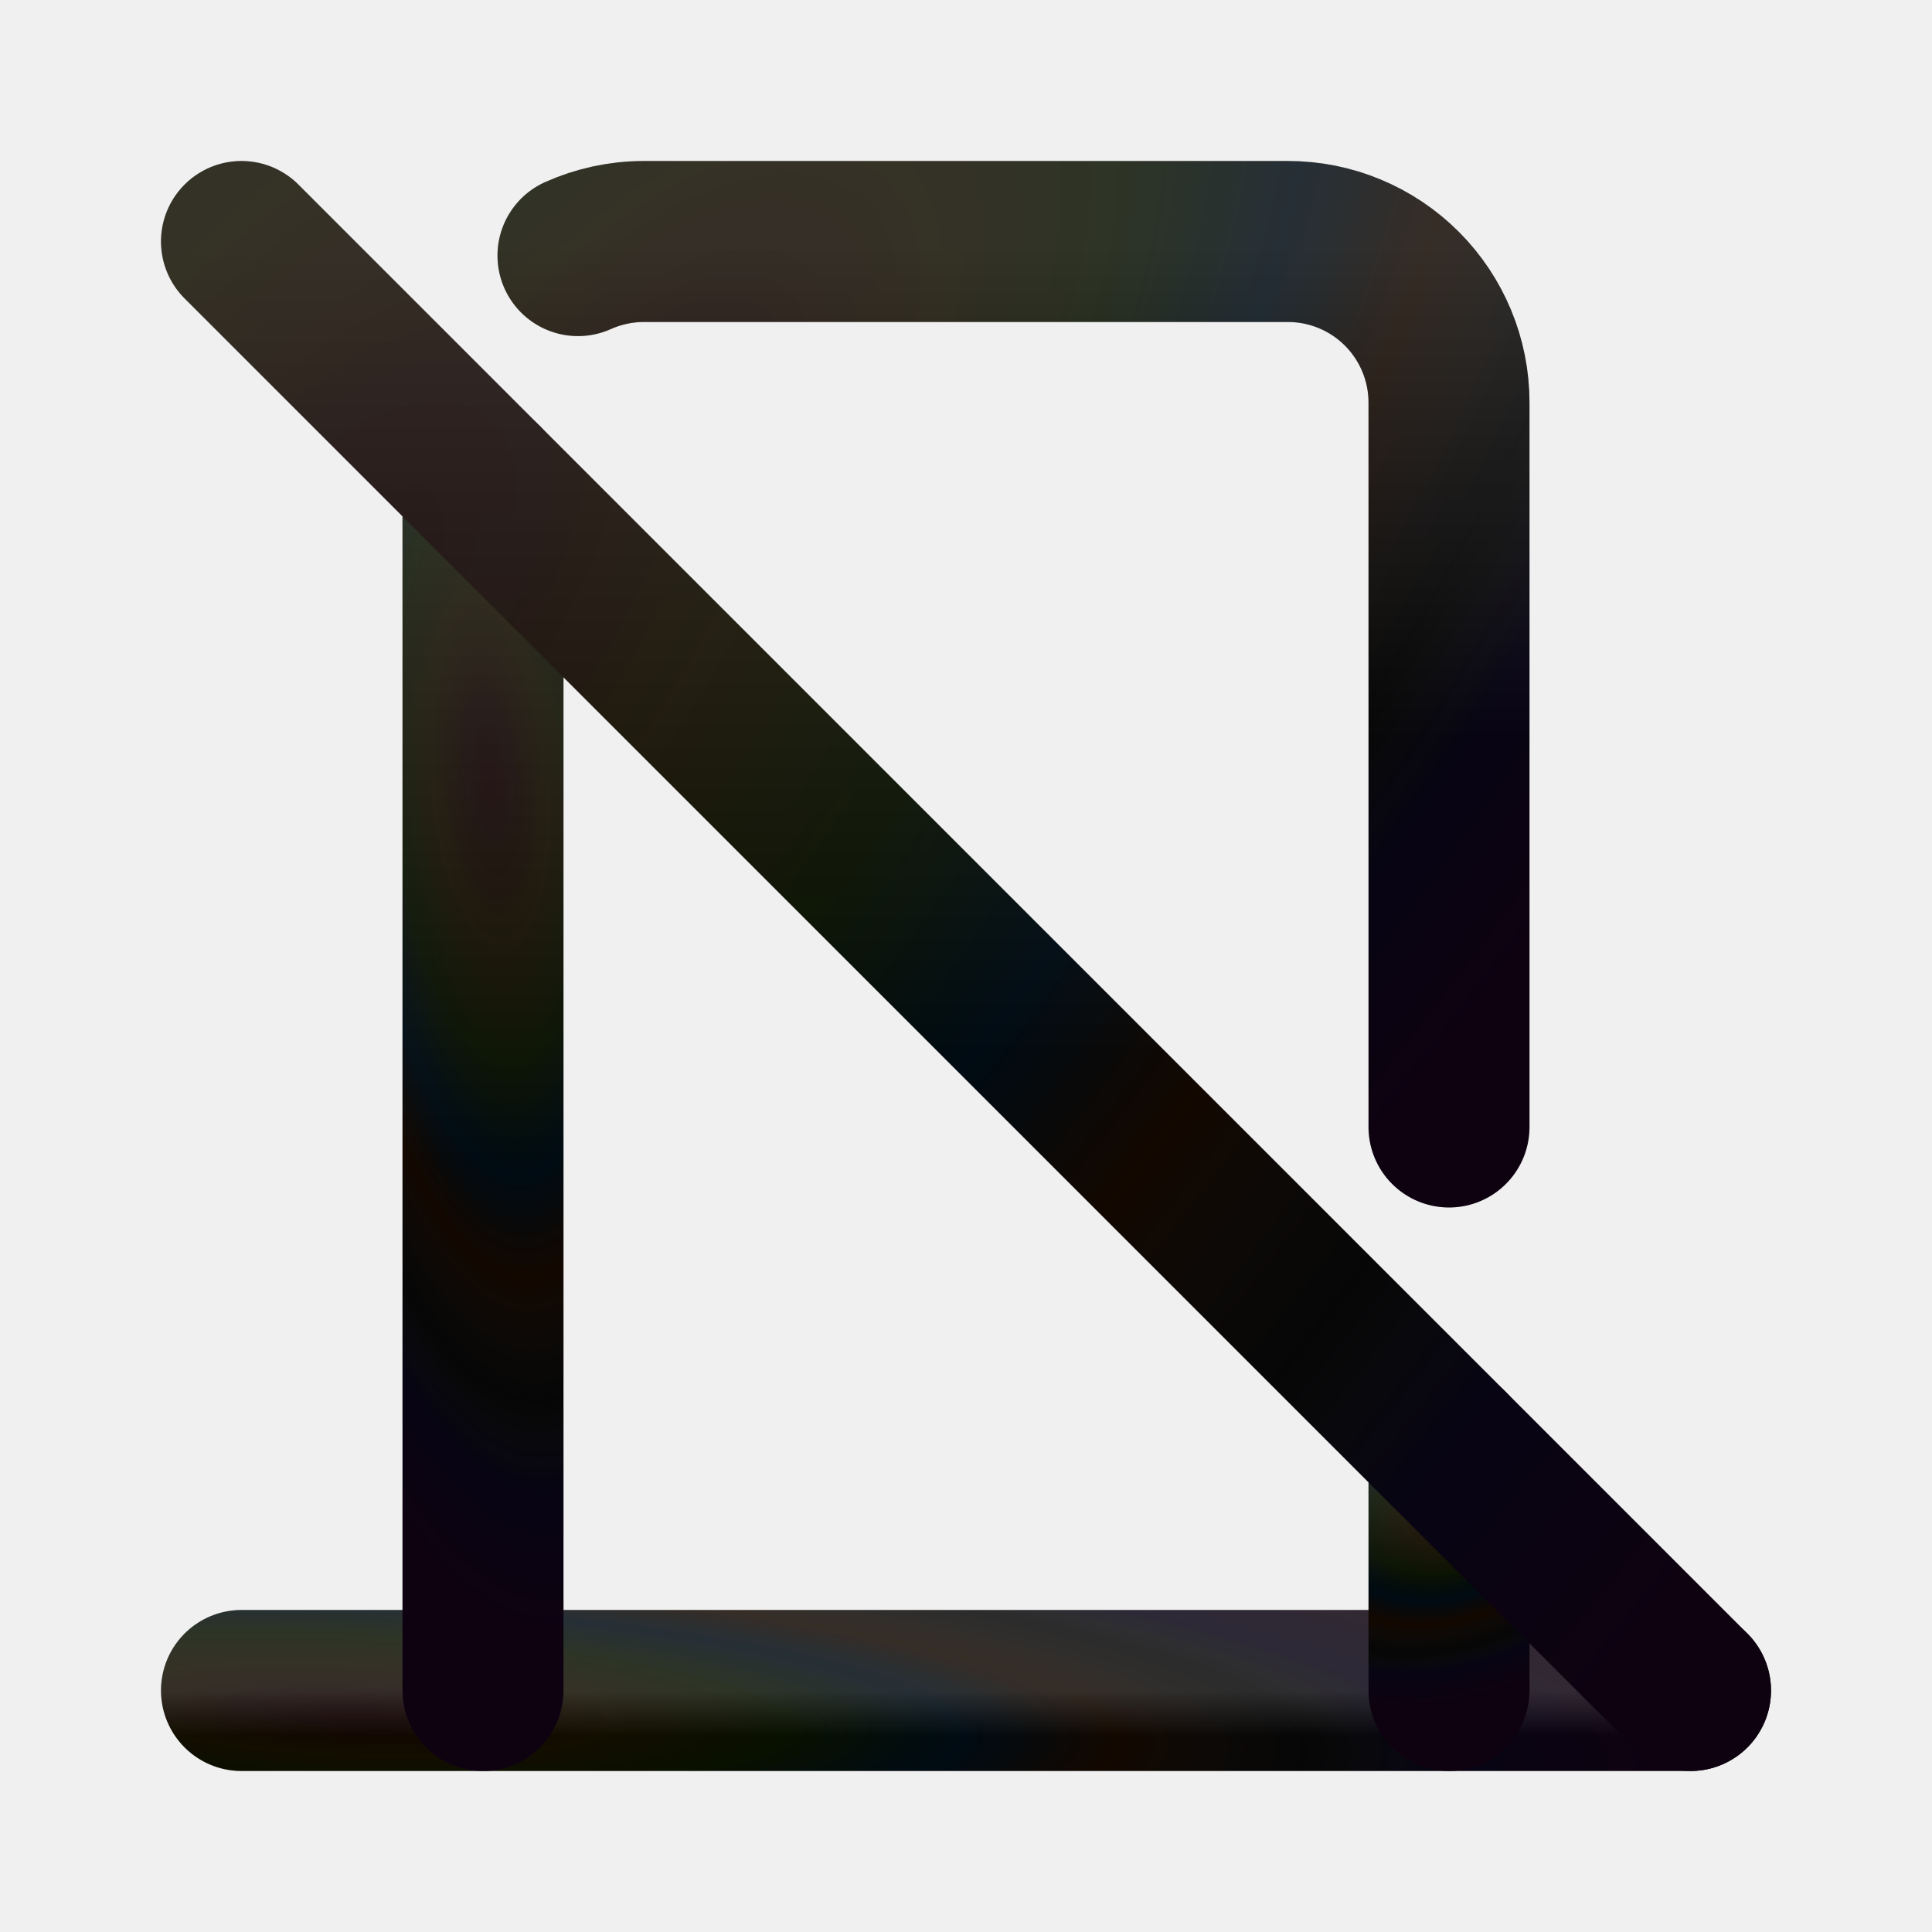
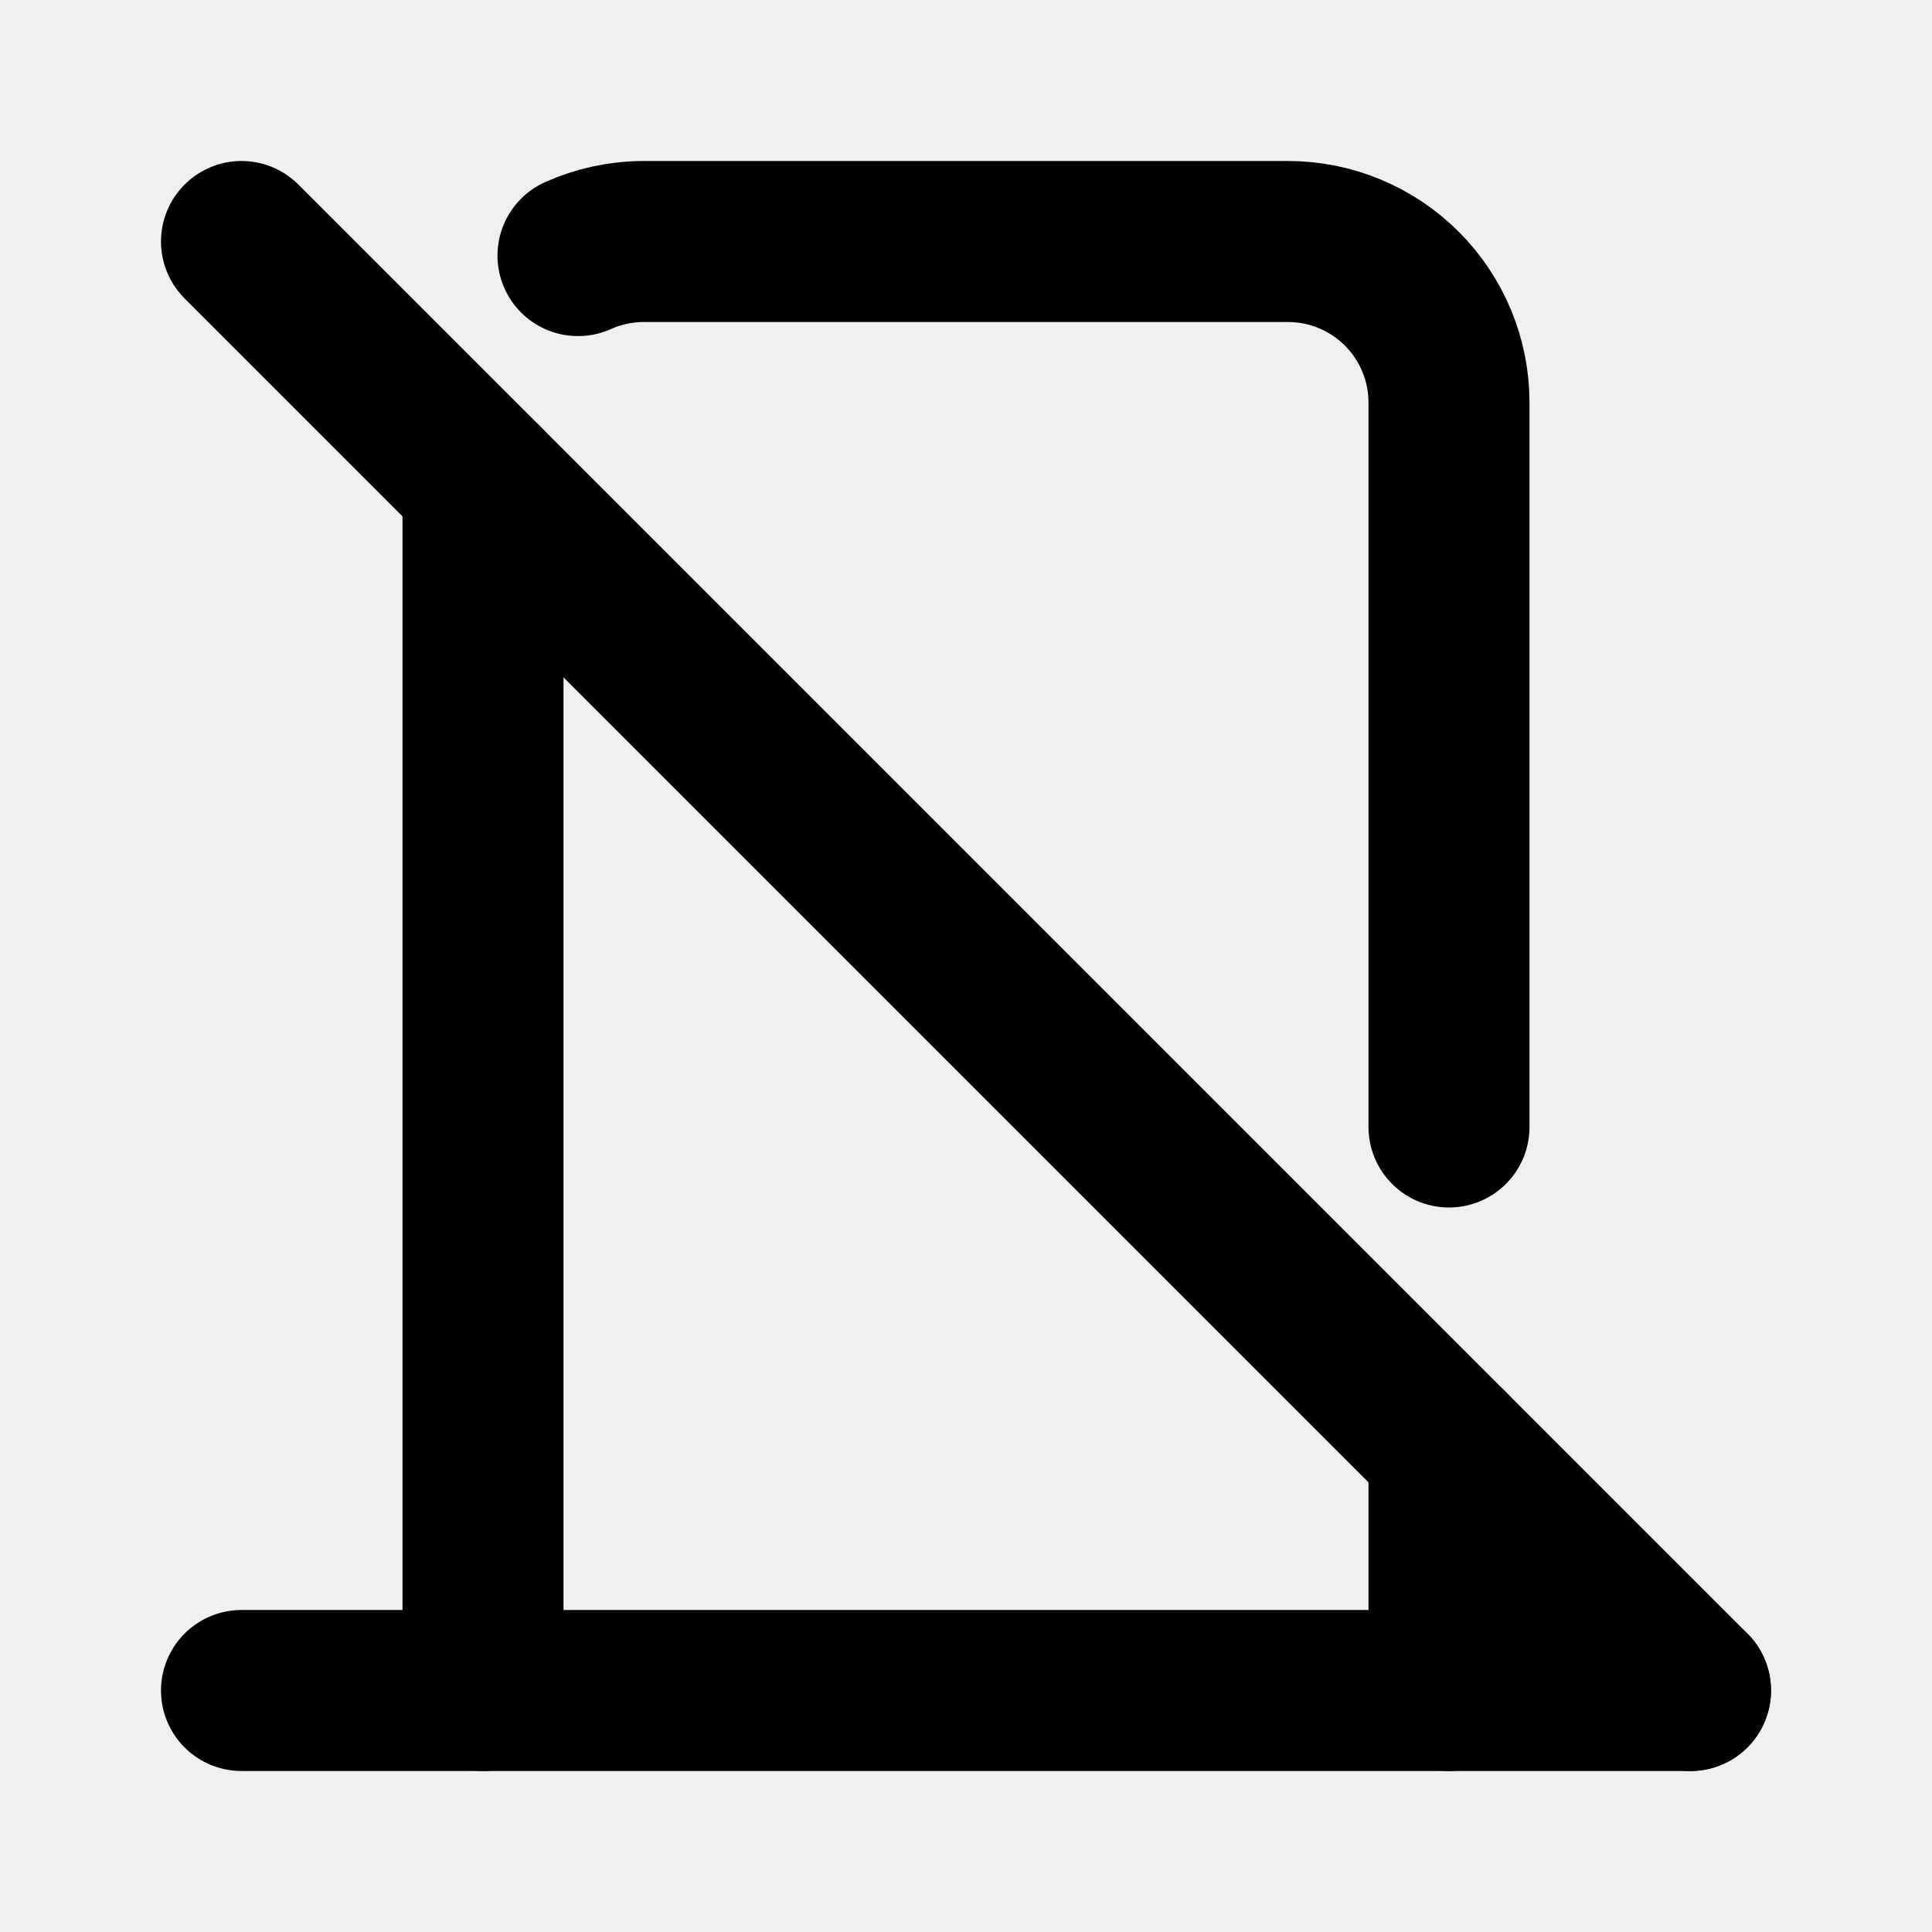
<svg xmlns="http://www.w3.org/2000/svg" width="24" height="24" viewBox="0 0 24 24" fill="none">
-   <g clip-path="url(#clip0_4859_23493)">
-     <path d="M3 21H21" stroke="currentColor" stroke-width="2" stroke-linecap="round" stroke-linejoin="round" />
-     <path d="M3 21H21" stroke="url(#paint0_radial_4859_23493)" stroke-opacity="0.25" stroke-width="2" stroke-linecap="round" stroke-linejoin="round" />
-     <path d="M3 21H21" stroke="url(#paint1_linear_4859_23493)" stroke-opacity="0.15" stroke-width="2" stroke-linecap="round" stroke-linejoin="round" />
-     <path d="M6 21V6" stroke="currentColor" stroke-width="2" stroke-linecap="round" stroke-linejoin="round" />
-     <path d="M6 21V6" stroke="url(#paint2_radial_4859_23493)" stroke-opacity="0.25" stroke-width="2" stroke-linecap="round" stroke-linejoin="round" />
-     <path d="M6 21V6" stroke="url(#paint3_linear_4859_23493)" stroke-opacity="0.15" stroke-width="2" stroke-linecap="round" stroke-linejoin="round" />
-     <path d="M7.18 3.175C7.43 3.063 7.708 3 8 3H16C16.53 3 17.039 3.211 17.414 3.586C17.789 3.961 18 4.47 18 5V14" stroke="currentColor" stroke-width="2" stroke-linecap="round" stroke-linejoin="round" />
-     <path d="M7.18 3.175C7.43 3.063 7.708 3 8 3H16C16.53 3 17.039 3.211 17.414 3.586C17.789 3.961 18 4.47 18 5V14" stroke="url(#paint4_radial_4859_23493)" stroke-opacity="0.25" stroke-width="2" stroke-linecap="round" stroke-linejoin="round" />
-     <path d="M7.18 3.175C7.43 3.063 7.708 3 8 3H16C16.53 3 17.039 3.211 17.414 3.586C17.789 3.961 18 4.47 18 5V14" stroke="url(#paint5_linear_4859_23493)" stroke-opacity="0.15" stroke-width="2" stroke-linecap="round" stroke-linejoin="round" />
-     <path d="M18 18V21" stroke="currentColor" stroke-width="2" stroke-linecap="round" stroke-linejoin="round" />
-     <path d="M18 18V21" stroke="url(#paint6_radial_4859_23493)" stroke-opacity="0.25" stroke-width="2" stroke-linecap="round" stroke-linejoin="round" />
-     <path d="M18 18V21" stroke="url(#paint7_linear_4859_23493)" stroke-opacity="0.15" stroke-width="2" stroke-linecap="round" stroke-linejoin="round" />
-     <path d="M3 3L21 21" stroke="currentColor" stroke-width="2" stroke-linecap="round" stroke-linejoin="round" />
-     <path d="M3 3L21 21" stroke="url(#paint8_radial_4859_23493)" stroke-opacity="0.25" stroke-width="2" stroke-linecap="round" stroke-linejoin="round" />
-     <path d="M3 3L21 21" stroke="url(#paint9_linear_4859_23493)" stroke-opacity="0.15" stroke-width="2" stroke-linecap="round" stroke-linejoin="round" />
-   </g>
-   <defs>
-     <radialGradient id="paint0_radial_4859_23493" cx="0" cy="0" r="1" gradientUnits="userSpaceOnUse" gradientTransform="translate(4.325 21.2419) rotate(2.48498) scale(16.1965 2.76933)">
-       <stop offset="0.026" stop-color="#E02020" stop-opacity="0.3" />
-       <stop offset="0.197" stop-color="#F7B500" stop-opacity="0.3" />
-       <stop offset="0.338" stop-color="#6DD400" stop-opacity="0.3" />
-       <stop offset="0.471" stop-color="#0091FF" stop-opacity="0.3" />
-       <stop offset="0.591" stop-color="#FA6400" stop-opacity="0.3" />
-       <stop offset="0.736" stop-color="white" stop-opacity="0.1" />
-       <stop offset="0.84" stop-color="#6236FF" stop-opacity="0.3" />
-       <stop offset="1" stop-color="#B620E0" stop-opacity="0.3" />
-     </radialGradient>
-     <linearGradient id="paint1_linear_4859_23493" x1="12" y1="21" x2="12" y2="21.562" gradientUnits="userSpaceOnUse">
-       <stop stop-color="white" />
-       <stop offset="1" stop-color="white" stop-opacity="0" />
-     </linearGradient>
-     <radialGradient id="paint2_radial_4859_23493" cx="0" cy="0" r="1" gradientUnits="userSpaceOnUse" gradientTransform="translate(6.07361 9.6286) rotate(85.1221) scale(10.5719 3.53559)">
-       <stop offset="0.026" stop-color="#E02020" stop-opacity="0.3" />
-       <stop offset="0.197" stop-color="#F7B500" stop-opacity="0.3" />
-       <stop offset="0.338" stop-color="#6DD400" stop-opacity="0.3" />
-       <stop offset="0.471" stop-color="#0091FF" stop-opacity="0.3" />
-       <stop offset="0.591" stop-color="#FA6400" stop-opacity="0.3" />
-       <stop offset="0.736" stop-color="white" stop-opacity="0.1" />
-       <stop offset="0.84" stop-color="#6236FF" stop-opacity="0.3" />
-       <stop offset="1" stop-color="#B620E0" stop-opacity="0.3" />
-     </radialGradient>
-     <linearGradient id="paint3_linear_4859_23493" x1="6.5" y1="6" x2="6.5" y2="14.438" gradientUnits="userSpaceOnUse">
-       <stop stop-color="white" />
-       <stop offset="1" stop-color="white" stop-opacity="0" />
-     </linearGradient>
-     <radialGradient id="paint4_radial_4859_23493" cx="0" cy="0" r="1" gradientUnits="userSpaceOnUse" gradientTransform="translate(7.97616 5.66097) rotate(38.4553) scale(12.4209 23.8775)">
-       <stop offset="0.026" stop-color="#E02020" stop-opacity="0.3" />
-       <stop offset="0.197" stop-color="#F7B500" stop-opacity="0.3" />
-       <stop offset="0.338" stop-color="#6DD400" stop-opacity="0.3" />
-       <stop offset="0.471" stop-color="#0091FF" stop-opacity="0.3" />
-       <stop offset="0.591" stop-color="#FA6400" stop-opacity="0.3" />
-       <stop offset="0.736" stop-color="white" stop-opacity="0.1" />
-       <stop offset="0.84" stop-color="#6236FF" stop-opacity="0.3" />
-       <stop offset="1" stop-color="#B620E0" stop-opacity="0.3" />
-     </radialGradient>
-     <linearGradient id="paint5_linear_4859_23493" x1="12.59" y1="3" x2="12.59" y2="9.188" gradientUnits="userSpaceOnUse">
-       <stop stop-color="white" />
-       <stop offset="1" stop-color="white" stop-opacity="0" />
-     </linearGradient>
-     <radialGradient id="paint6_radial_4859_23493" cx="0" cy="0" r="1" gradientUnits="userSpaceOnUse" gradientTransform="translate(18.0736 18.7257) rotate(66.8915) scale(2.2905 3.26373)">
-       <stop offset="0.026" stop-color="#E02020" stop-opacity="0.3" />
-       <stop offset="0.197" stop-color="#F7B500" stop-opacity="0.3" />
-       <stop offset="0.338" stop-color="#6DD400" stop-opacity="0.3" />
-       <stop offset="0.471" stop-color="#0091FF" stop-opacity="0.3" />
-       <stop offset="0.591" stop-color="#FA6400" stop-opacity="0.3" />
-       <stop offset="0.736" stop-color="white" stop-opacity="0.1" />
-       <stop offset="0.84" stop-color="#6236FF" stop-opacity="0.3" />
-       <stop offset="1" stop-color="#B620E0" stop-opacity="0.3" />
-     </radialGradient>
-     <linearGradient id="paint7_linear_4859_23493" x1="18.5" y1="18" x2="18.5" y2="19.688" gradientUnits="userSpaceOnUse">
-       <stop stop-color="white" />
-       <stop offset="1" stop-color="white" stop-opacity="0" />
-     </linearGradient>
-     <radialGradient id="paint8_radial_4859_23493" cx="0" cy="0" r="1" gradientUnits="userSpaceOnUse" gradientTransform="translate(4.325 7.35432) rotate(37.9958) scale(20.5331 39.3199)">
-       <stop offset="0.026" stop-color="#E02020" stop-opacity="0.3" />
-       <stop offset="0.197" stop-color="#F7B500" stop-opacity="0.3" />
-       <stop offset="0.338" stop-color="#6DD400" stop-opacity="0.3" />
-       <stop offset="0.471" stop-color="#0091FF" stop-opacity="0.3" />
-       <stop offset="0.591" stop-color="#FA6400" stop-opacity="0.3" />
-       <stop offset="0.736" stop-color="white" stop-opacity="0.1" />
-       <stop offset="0.84" stop-color="#6236FF" stop-opacity="0.3" />
-       <stop offset="1" stop-color="#B620E0" stop-opacity="0.3" />
-     </radialGradient>
-     <linearGradient id="paint9_linear_4859_23493" x1="12" y1="3" x2="12" y2="13.125" gradientUnits="userSpaceOnUse">
-       <stop stop-color="white" />
-       <stop offset="1" stop-color="white" stop-opacity="0" />
-     </linearGradient>
-     <clipPath id="clip0_4859_23493">
-       <rect width="24" height="24" fill="white" />
-     </clipPath>
-   </defs>
+   <path d="M3 21H21" stroke="currentColor" stroke-width="2" stroke-linecap="round" stroke-linejoin="round" />
+   <path d="M6 21V6" stroke="currentColor" stroke-width="2" stroke-linecap="round" stroke-linejoin="round" />
+   <path d="M7.18 3.175C7.43 3.063 7.708 3 8 3H16C16.53 3 17.039 3.211 17.414 3.586C17.789 3.961 18 4.47 18 5V14" stroke="currentColor" stroke-width="2" stroke-linecap="round" stroke-linejoin="round" />
+   <path d="M18 18V21" stroke="currentColor" stroke-width="2" stroke-linecap="round" stroke-linejoin="round" />
+   <path d="M3 3L21 21" stroke="currentColor" stroke-width="2" stroke-linecap="round" stroke-linejoin="round" />
</svg>
